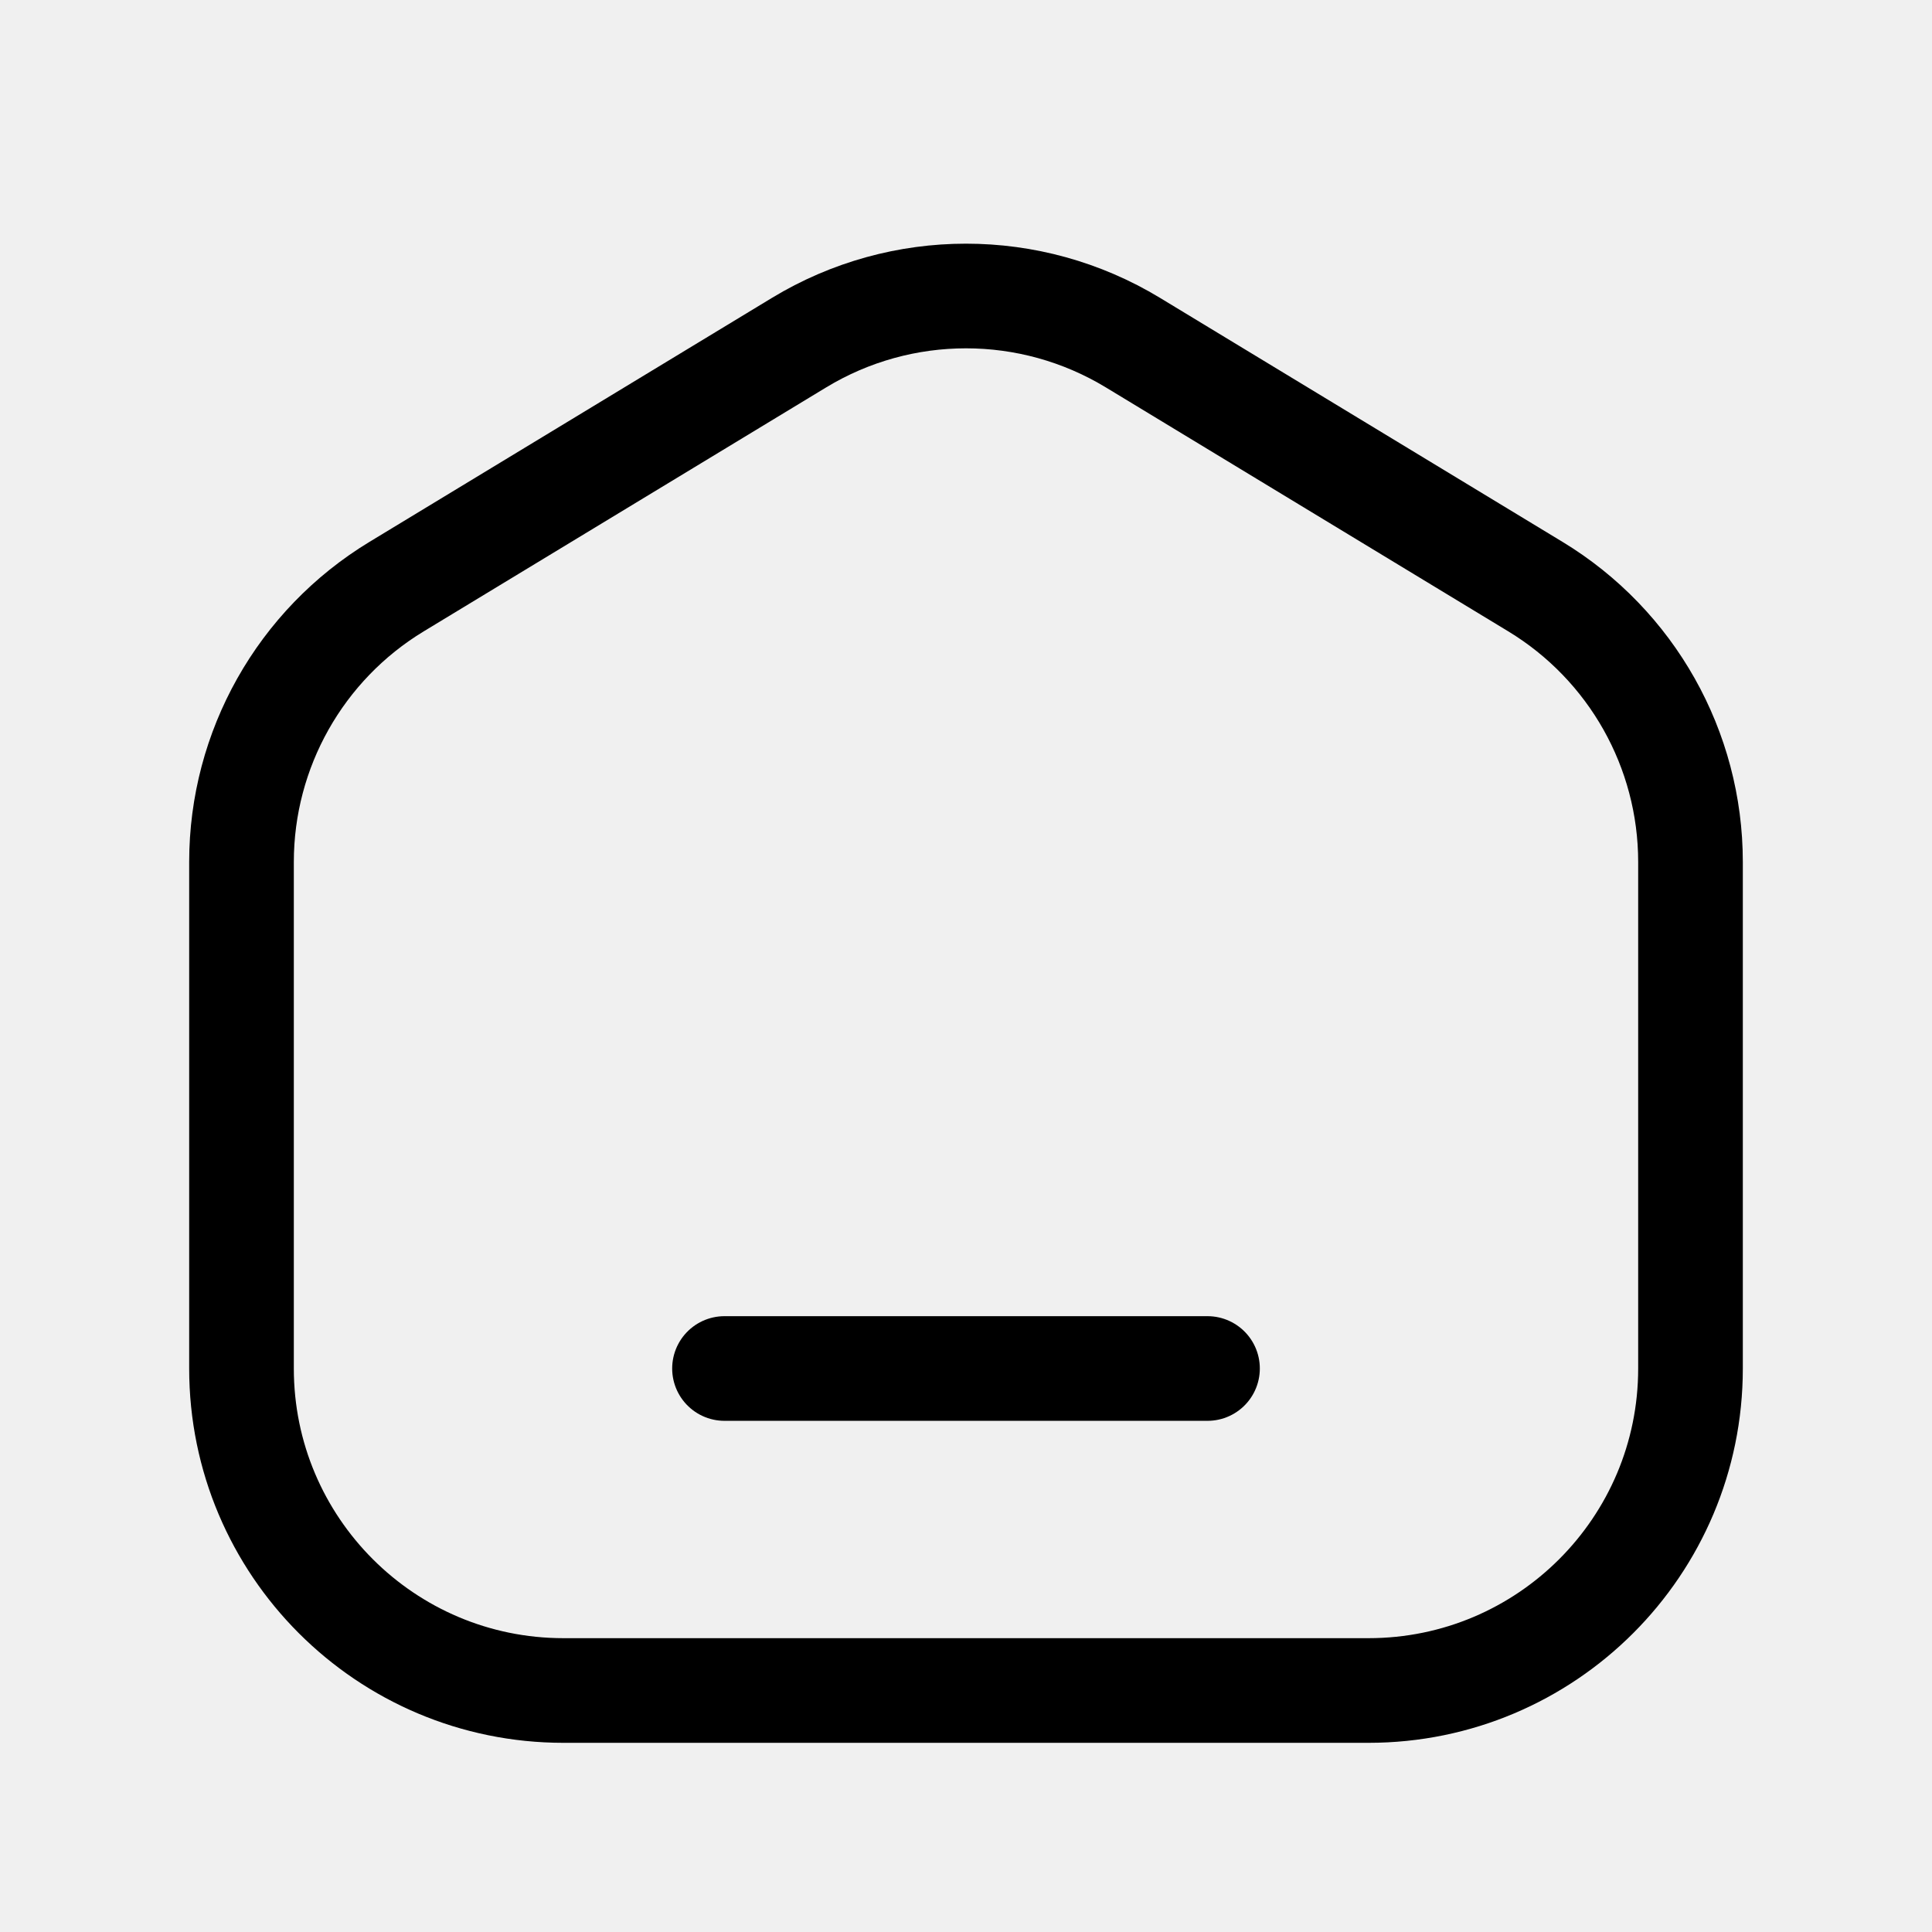
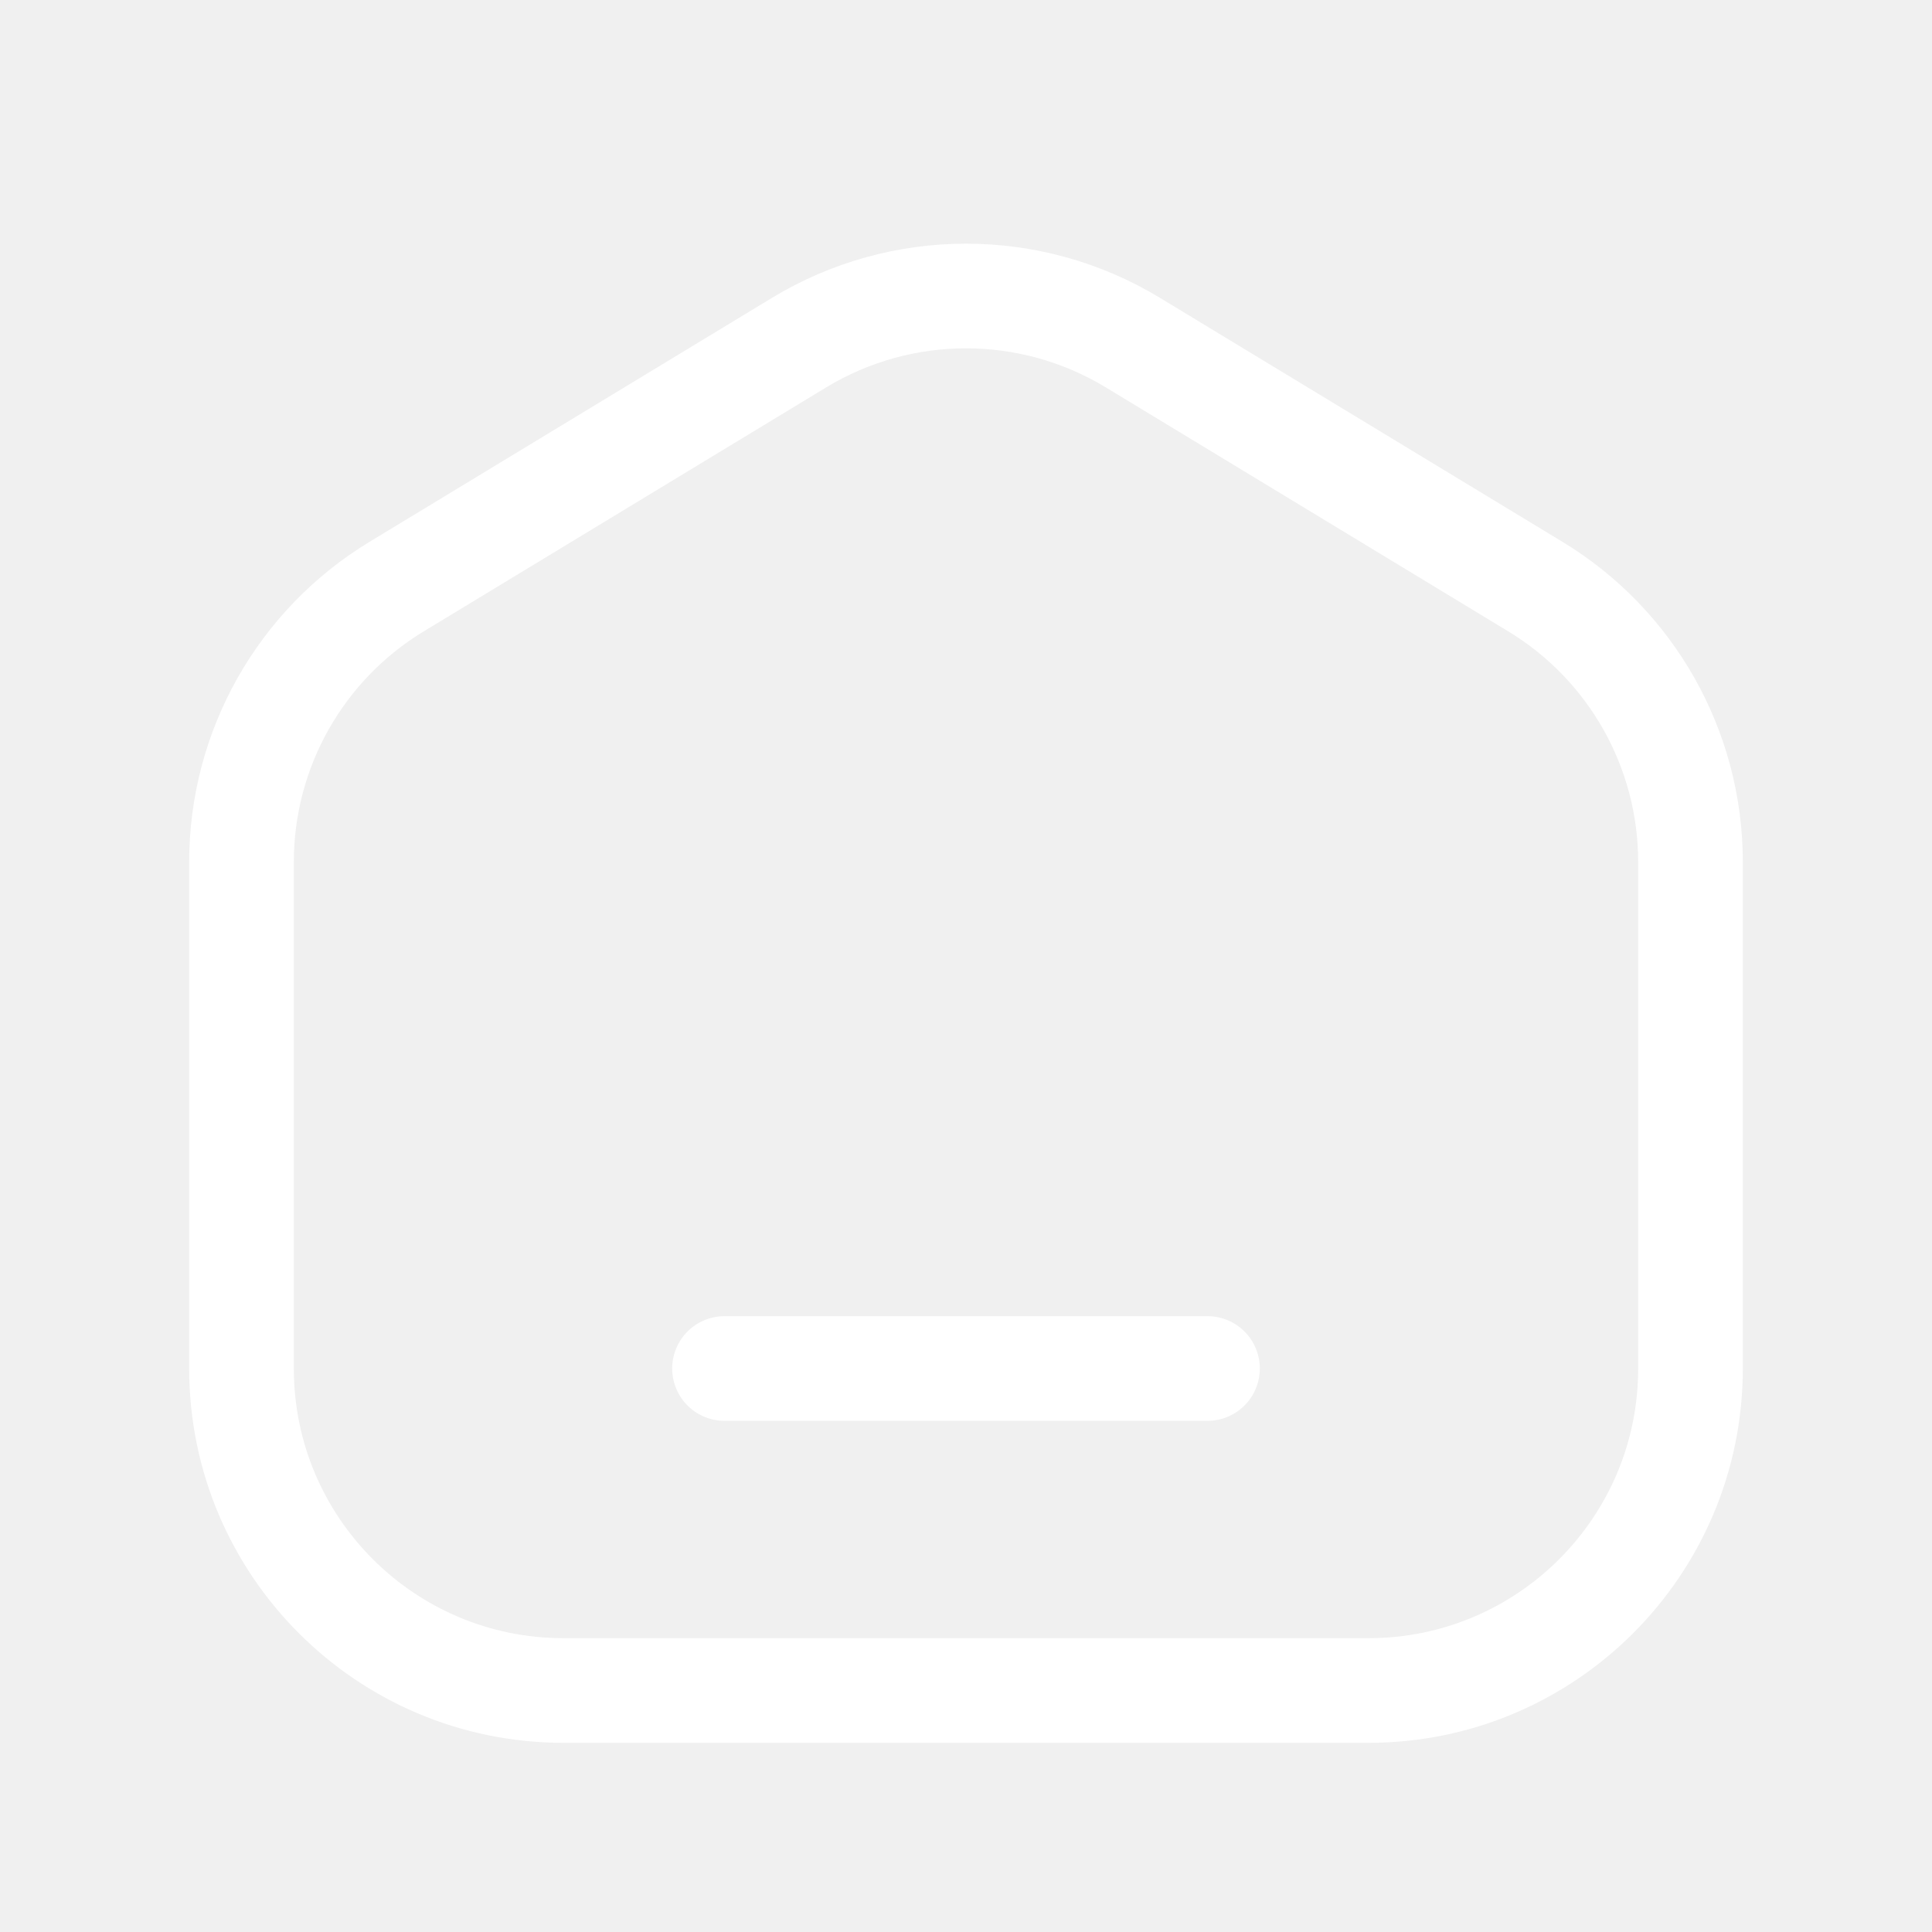
- <svg xmlns="http://www.w3.org/2000/svg" width="51px" height="51px" stroke-width="1.3" viewBox="0 0 24 24" fill="none" color="#000000">
-   <path d="M17 21H7C4.791 21 3 19.209 3 17V10.708C3 9.309 3.731 8.012 4.927 7.287L9.927 4.256C11.201 3.484 12.799 3.484 14.073 4.256L19.073 7.287C20.269 8.012 21 9.309 21 10.708V17C21 19.209 19.209 21 17 21Z" stroke="#000000" stroke-width="1.3" stroke-linecap="round" stroke-linejoin="round" />
-   <path d="M9 17H15" stroke="#000000" stroke-width="1.3" stroke-linecap="round" stroke-linejoin="round" />
+ <svg xmlns="http://www.w3.org/2000/svg" width="51px" height="51px" stroke-width="1.3" viewBox="0 0 24 24" fill="none" color="#FFFFFF">
+   <path d="M17 21H7C4.791 21 3 19.209 3 17V10.708C3 9.309 3.731 8.012 4.927 7.287L9.927 4.256C11.201 3.484 12.799 3.484 14.073 4.256L19.073 7.287C20.269 8.012 21 9.309 21 10.708V17C21 19.209 19.209 21 17 21Z" stroke="#FFFFFF" stroke-width="1.3" stroke-linecap="round" stroke-linejoin="round" />
+   <path d="M9 17H15" stroke="#FFFFFF" stroke-width="1.3" stroke-linecap="round" stroke-linejoin="round" />
</svg>
